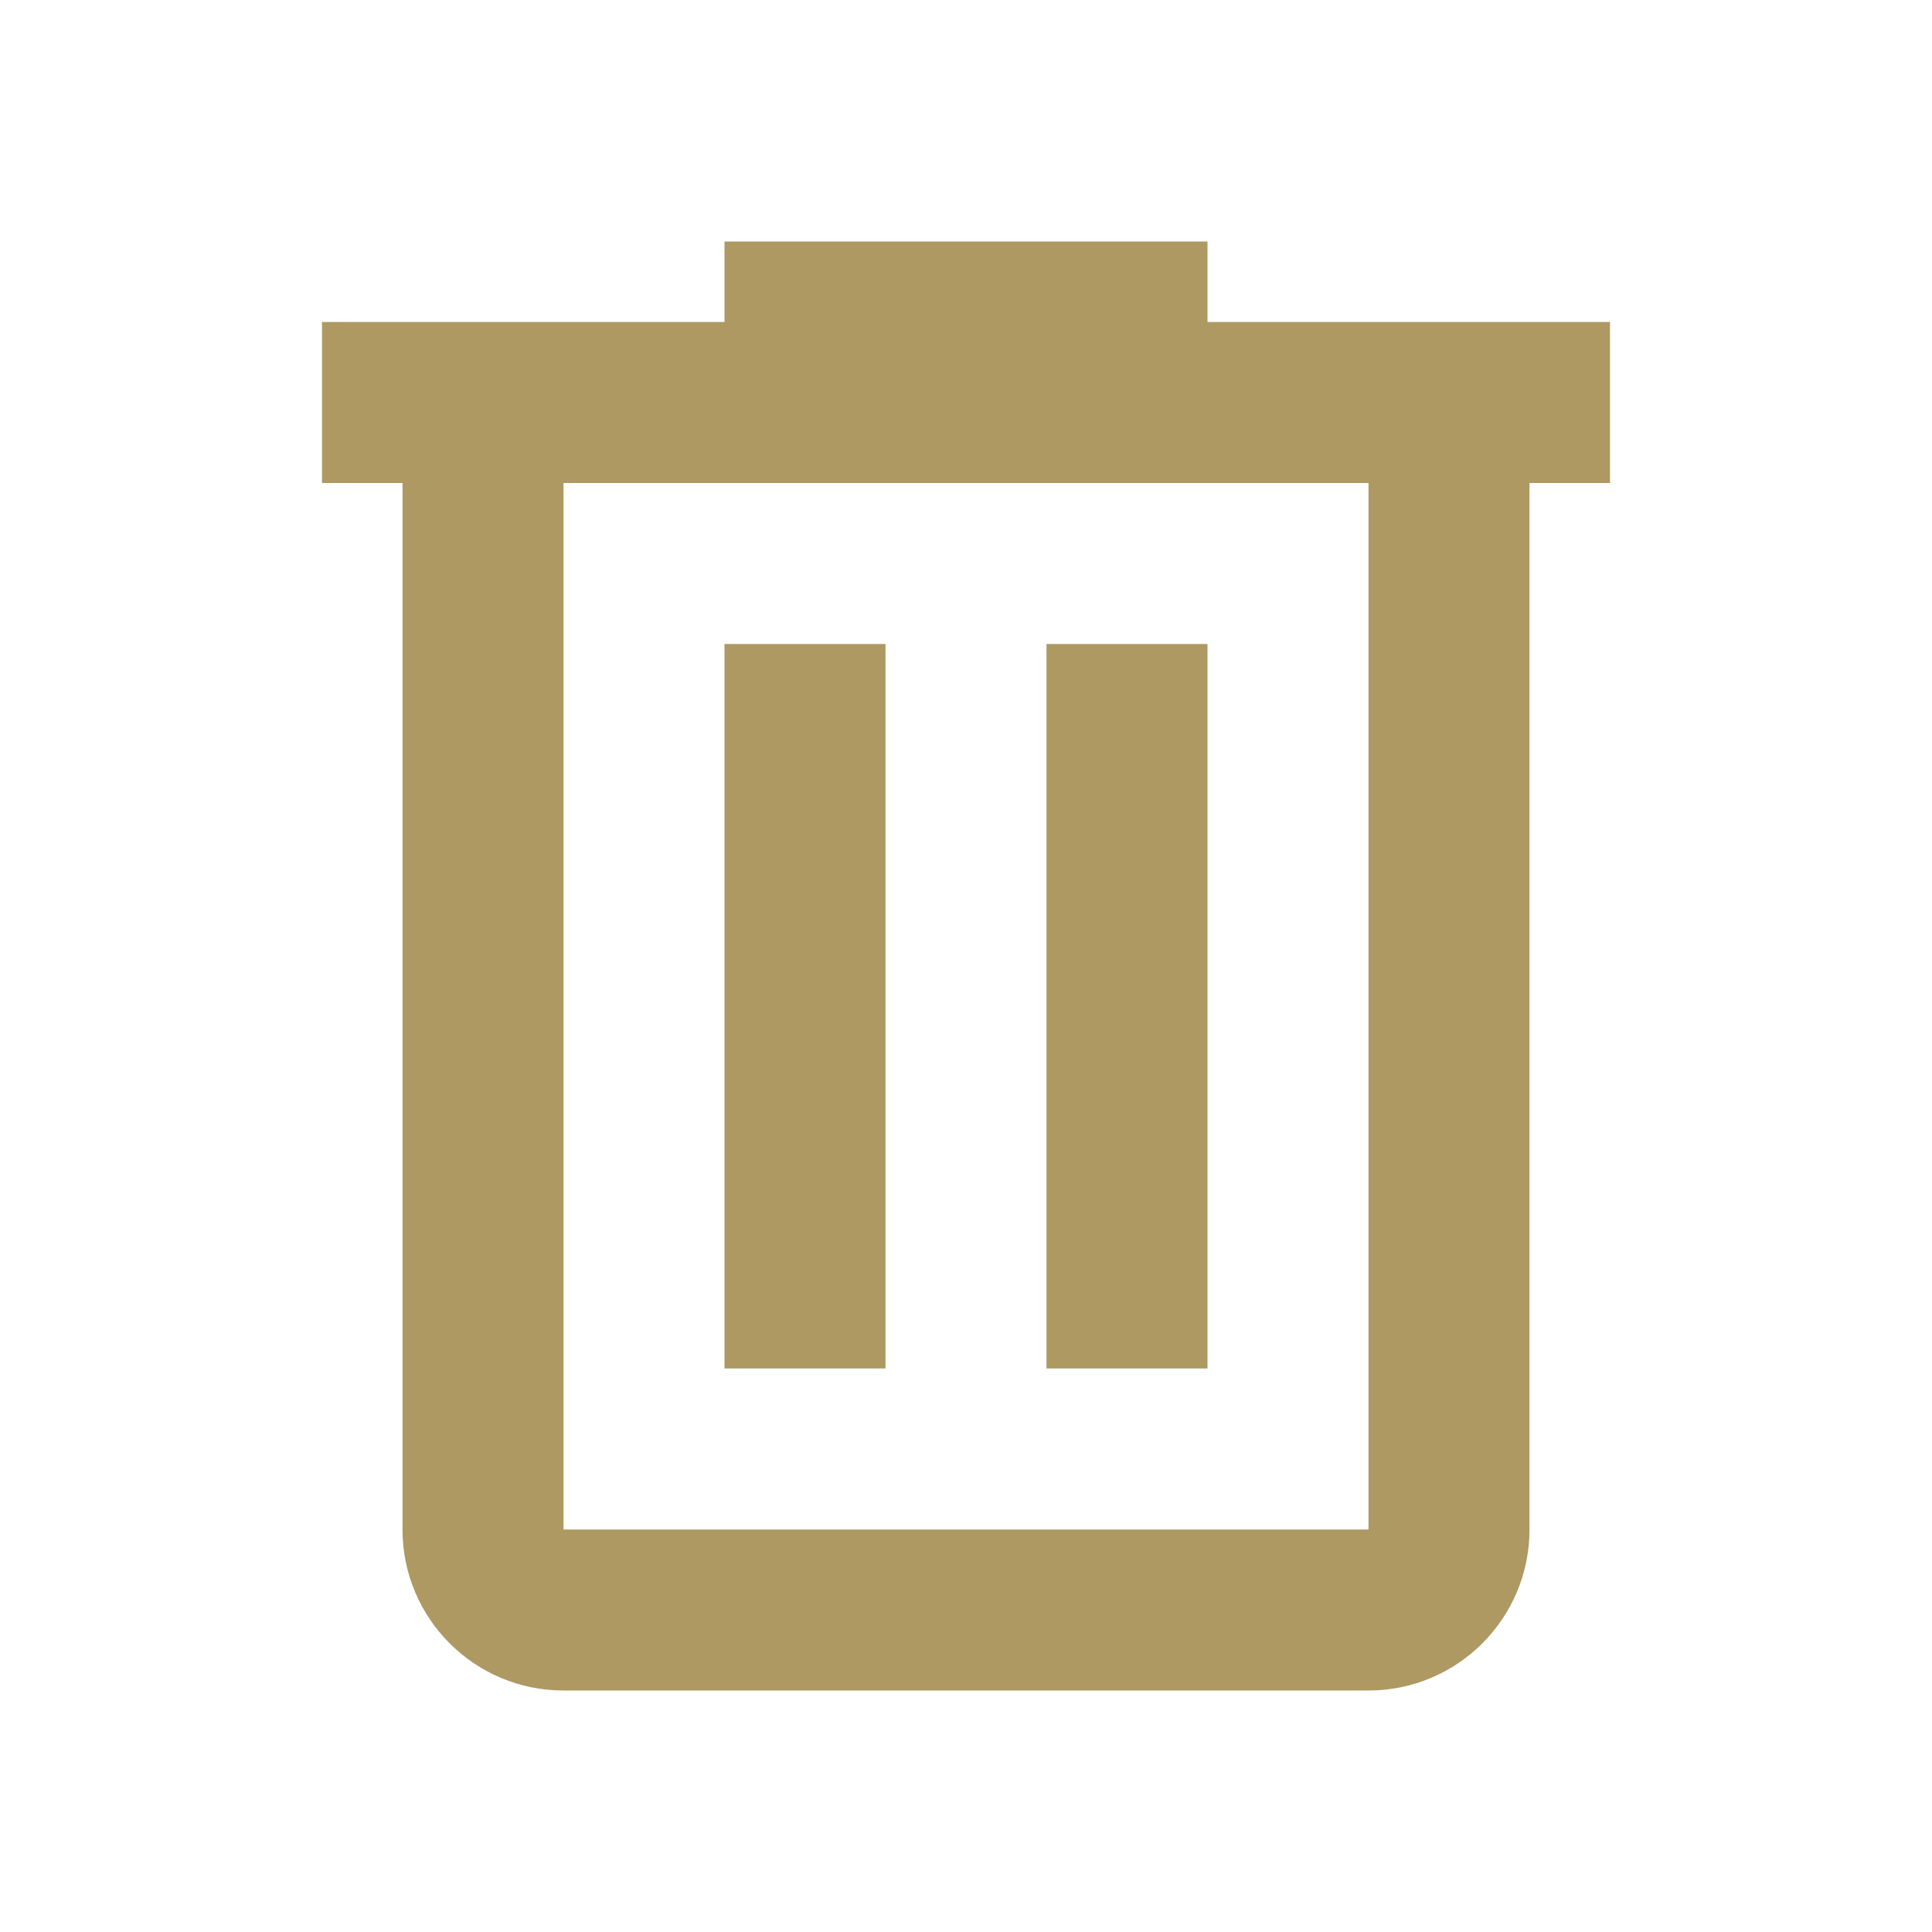
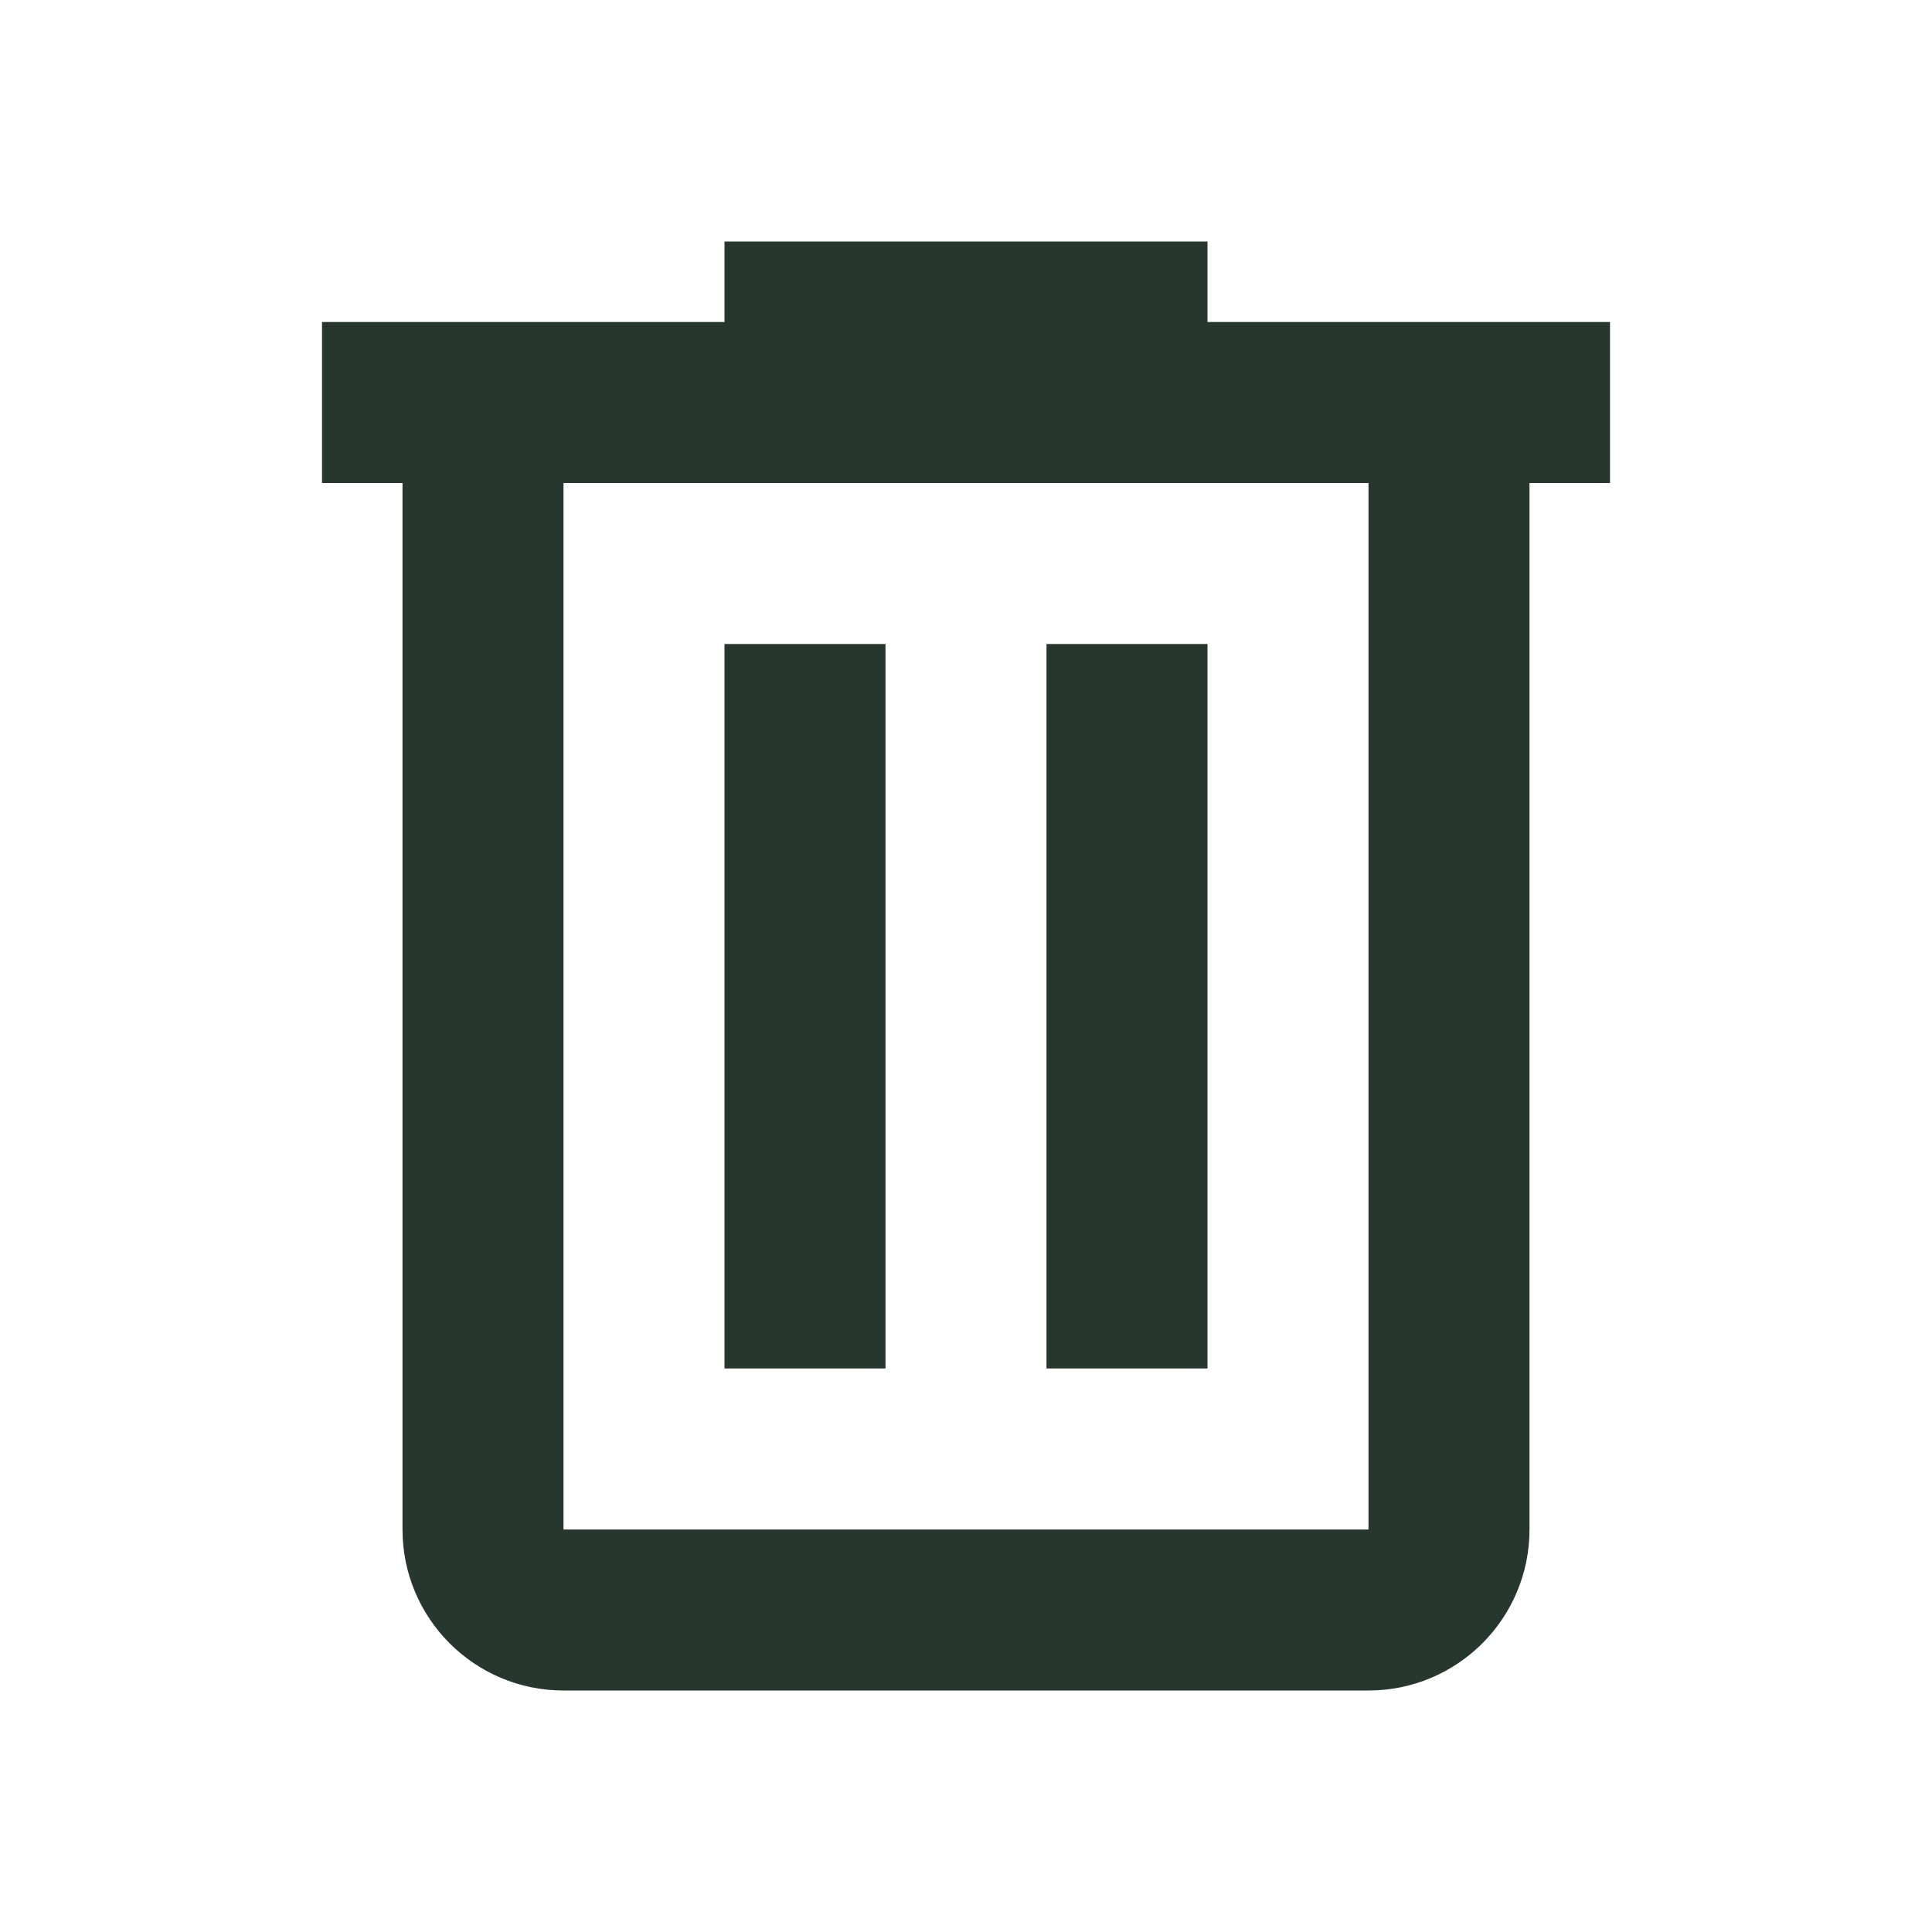
- <svg xmlns="http://www.w3.org/2000/svg" fill="#ad9961" viewBox="0 0 24 24">
+ <svg xmlns="http://www.w3.org/2000/svg" fill="#273730" viewBox="0 0 24 24">
  <path d="M9,3V4H4V6H5V19A2,2 0 0,0 7,21H17A2,2 0 0,0 19,19V6H20V4H15V3H9M7,6H17V19H7V6M9,8V17H11V8H9M13,8V17H15V8H13Z" />
</svg>
